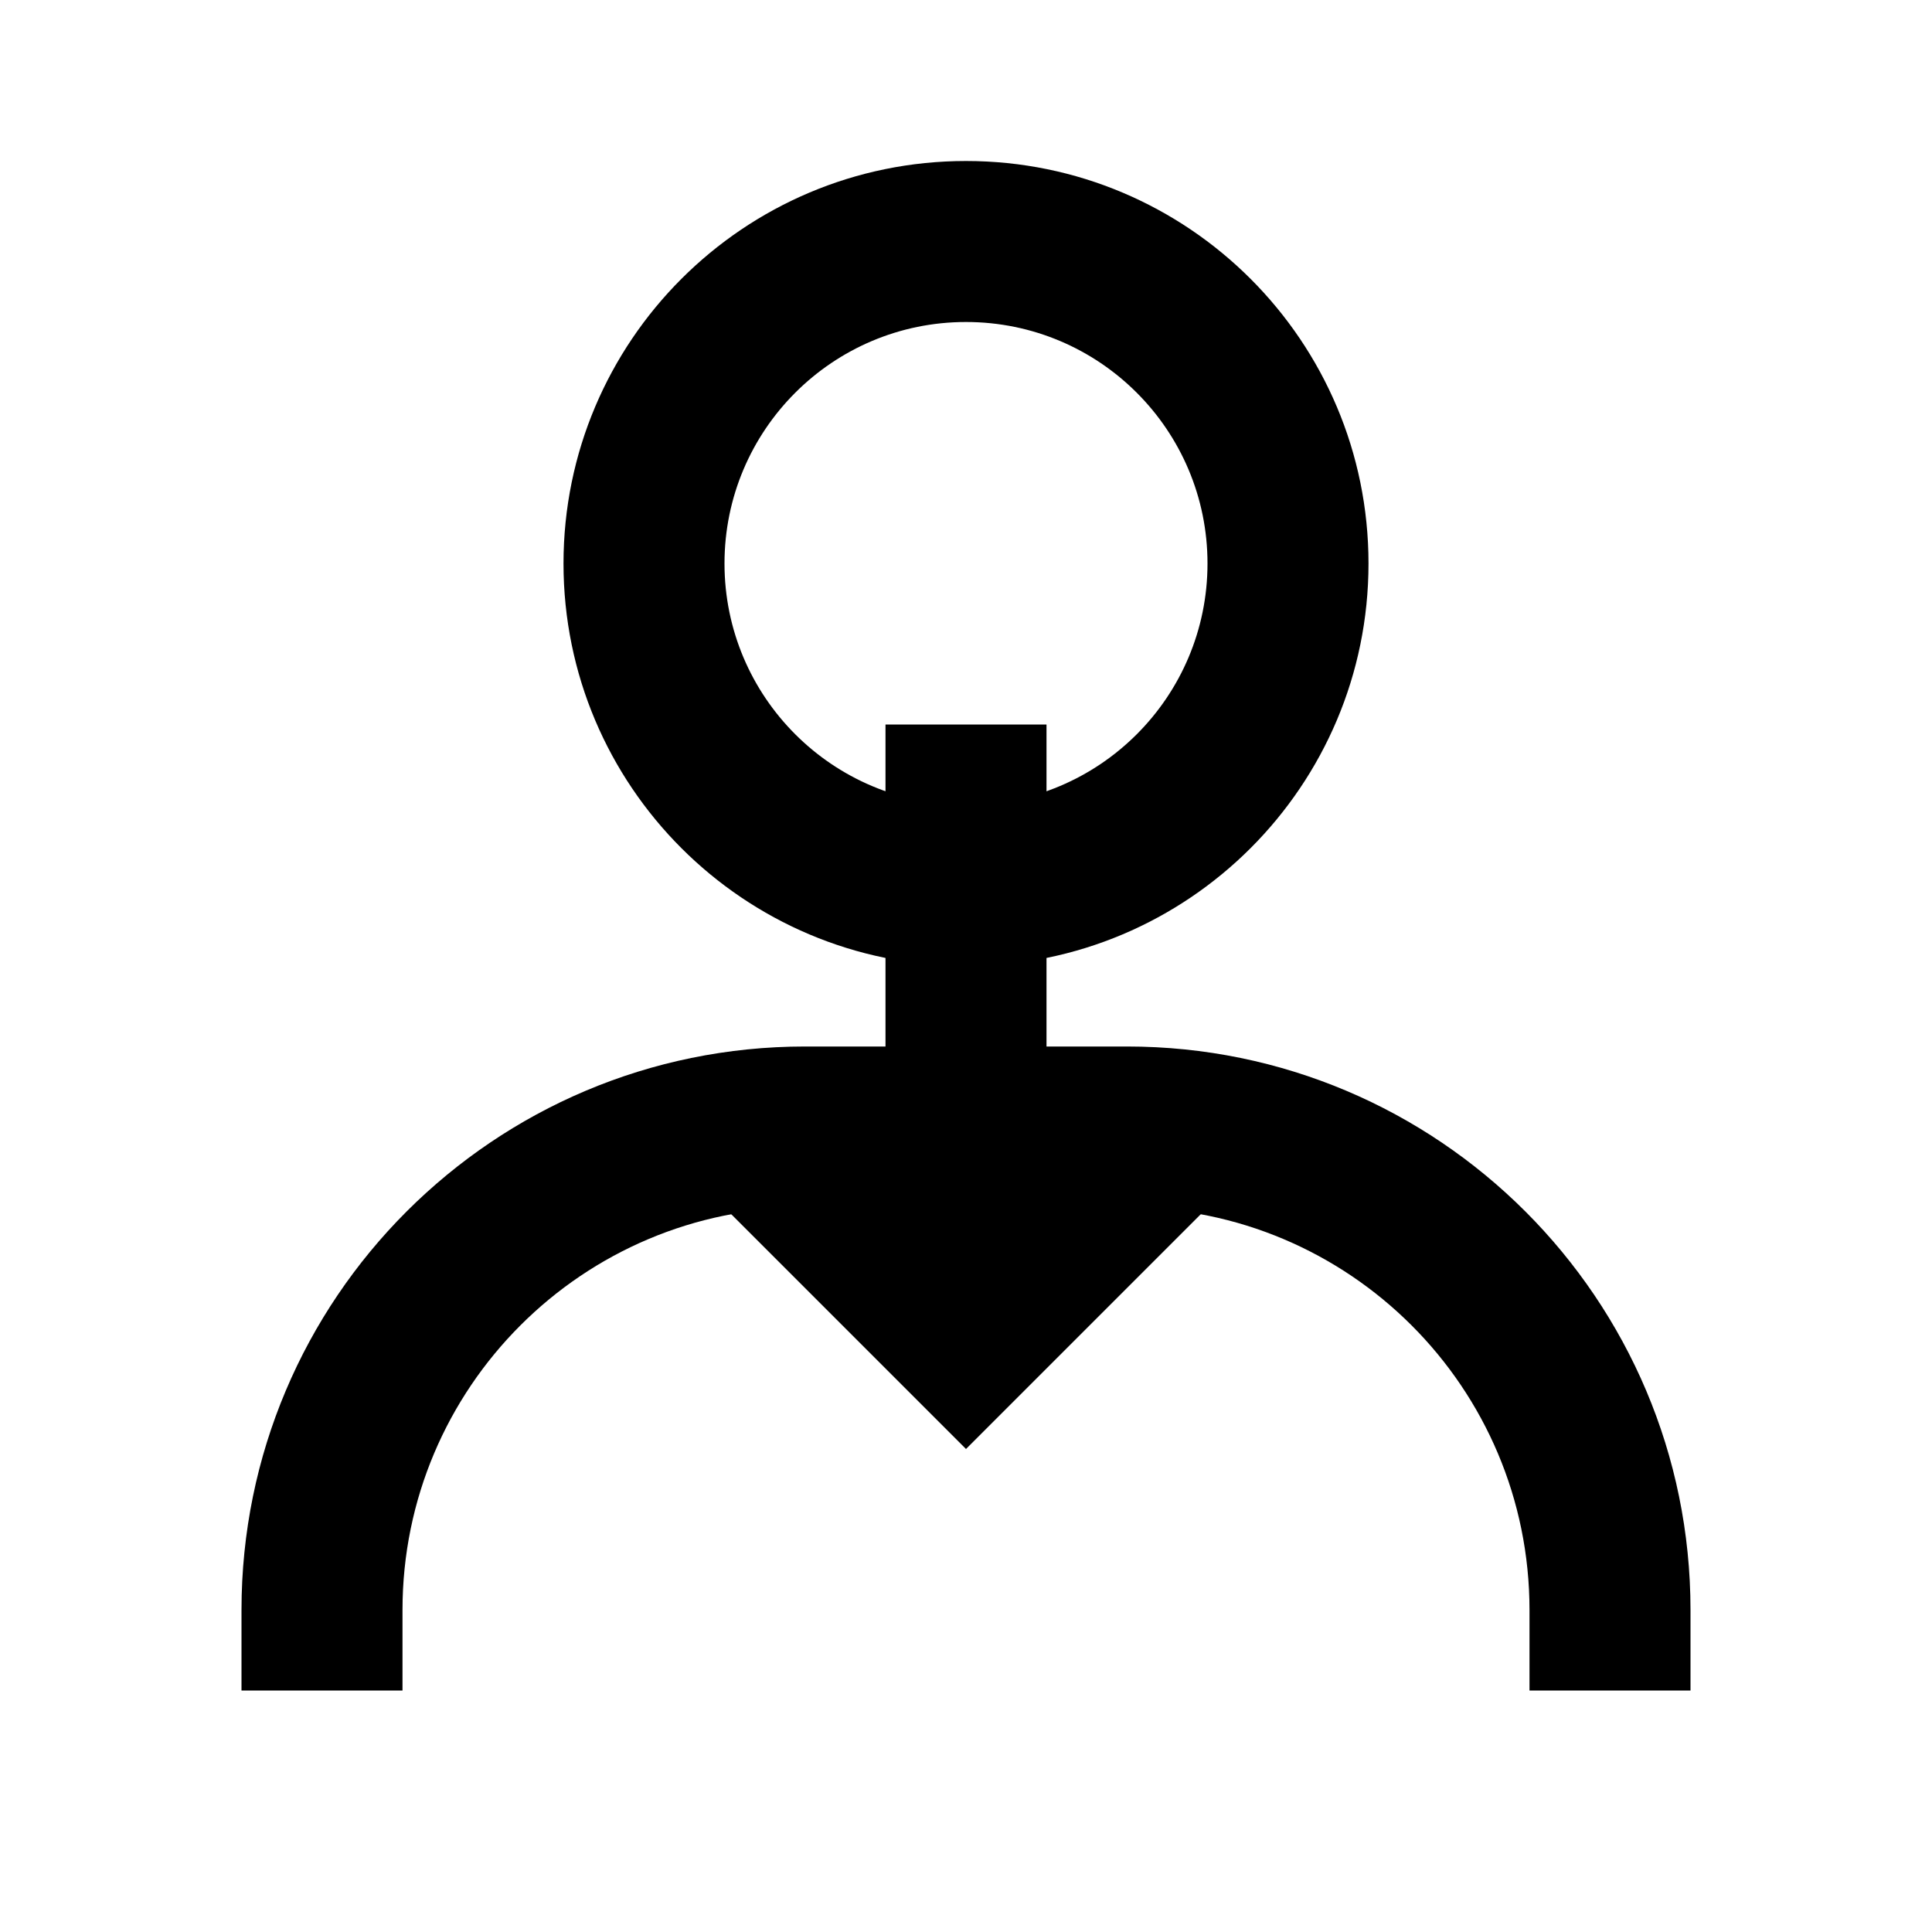
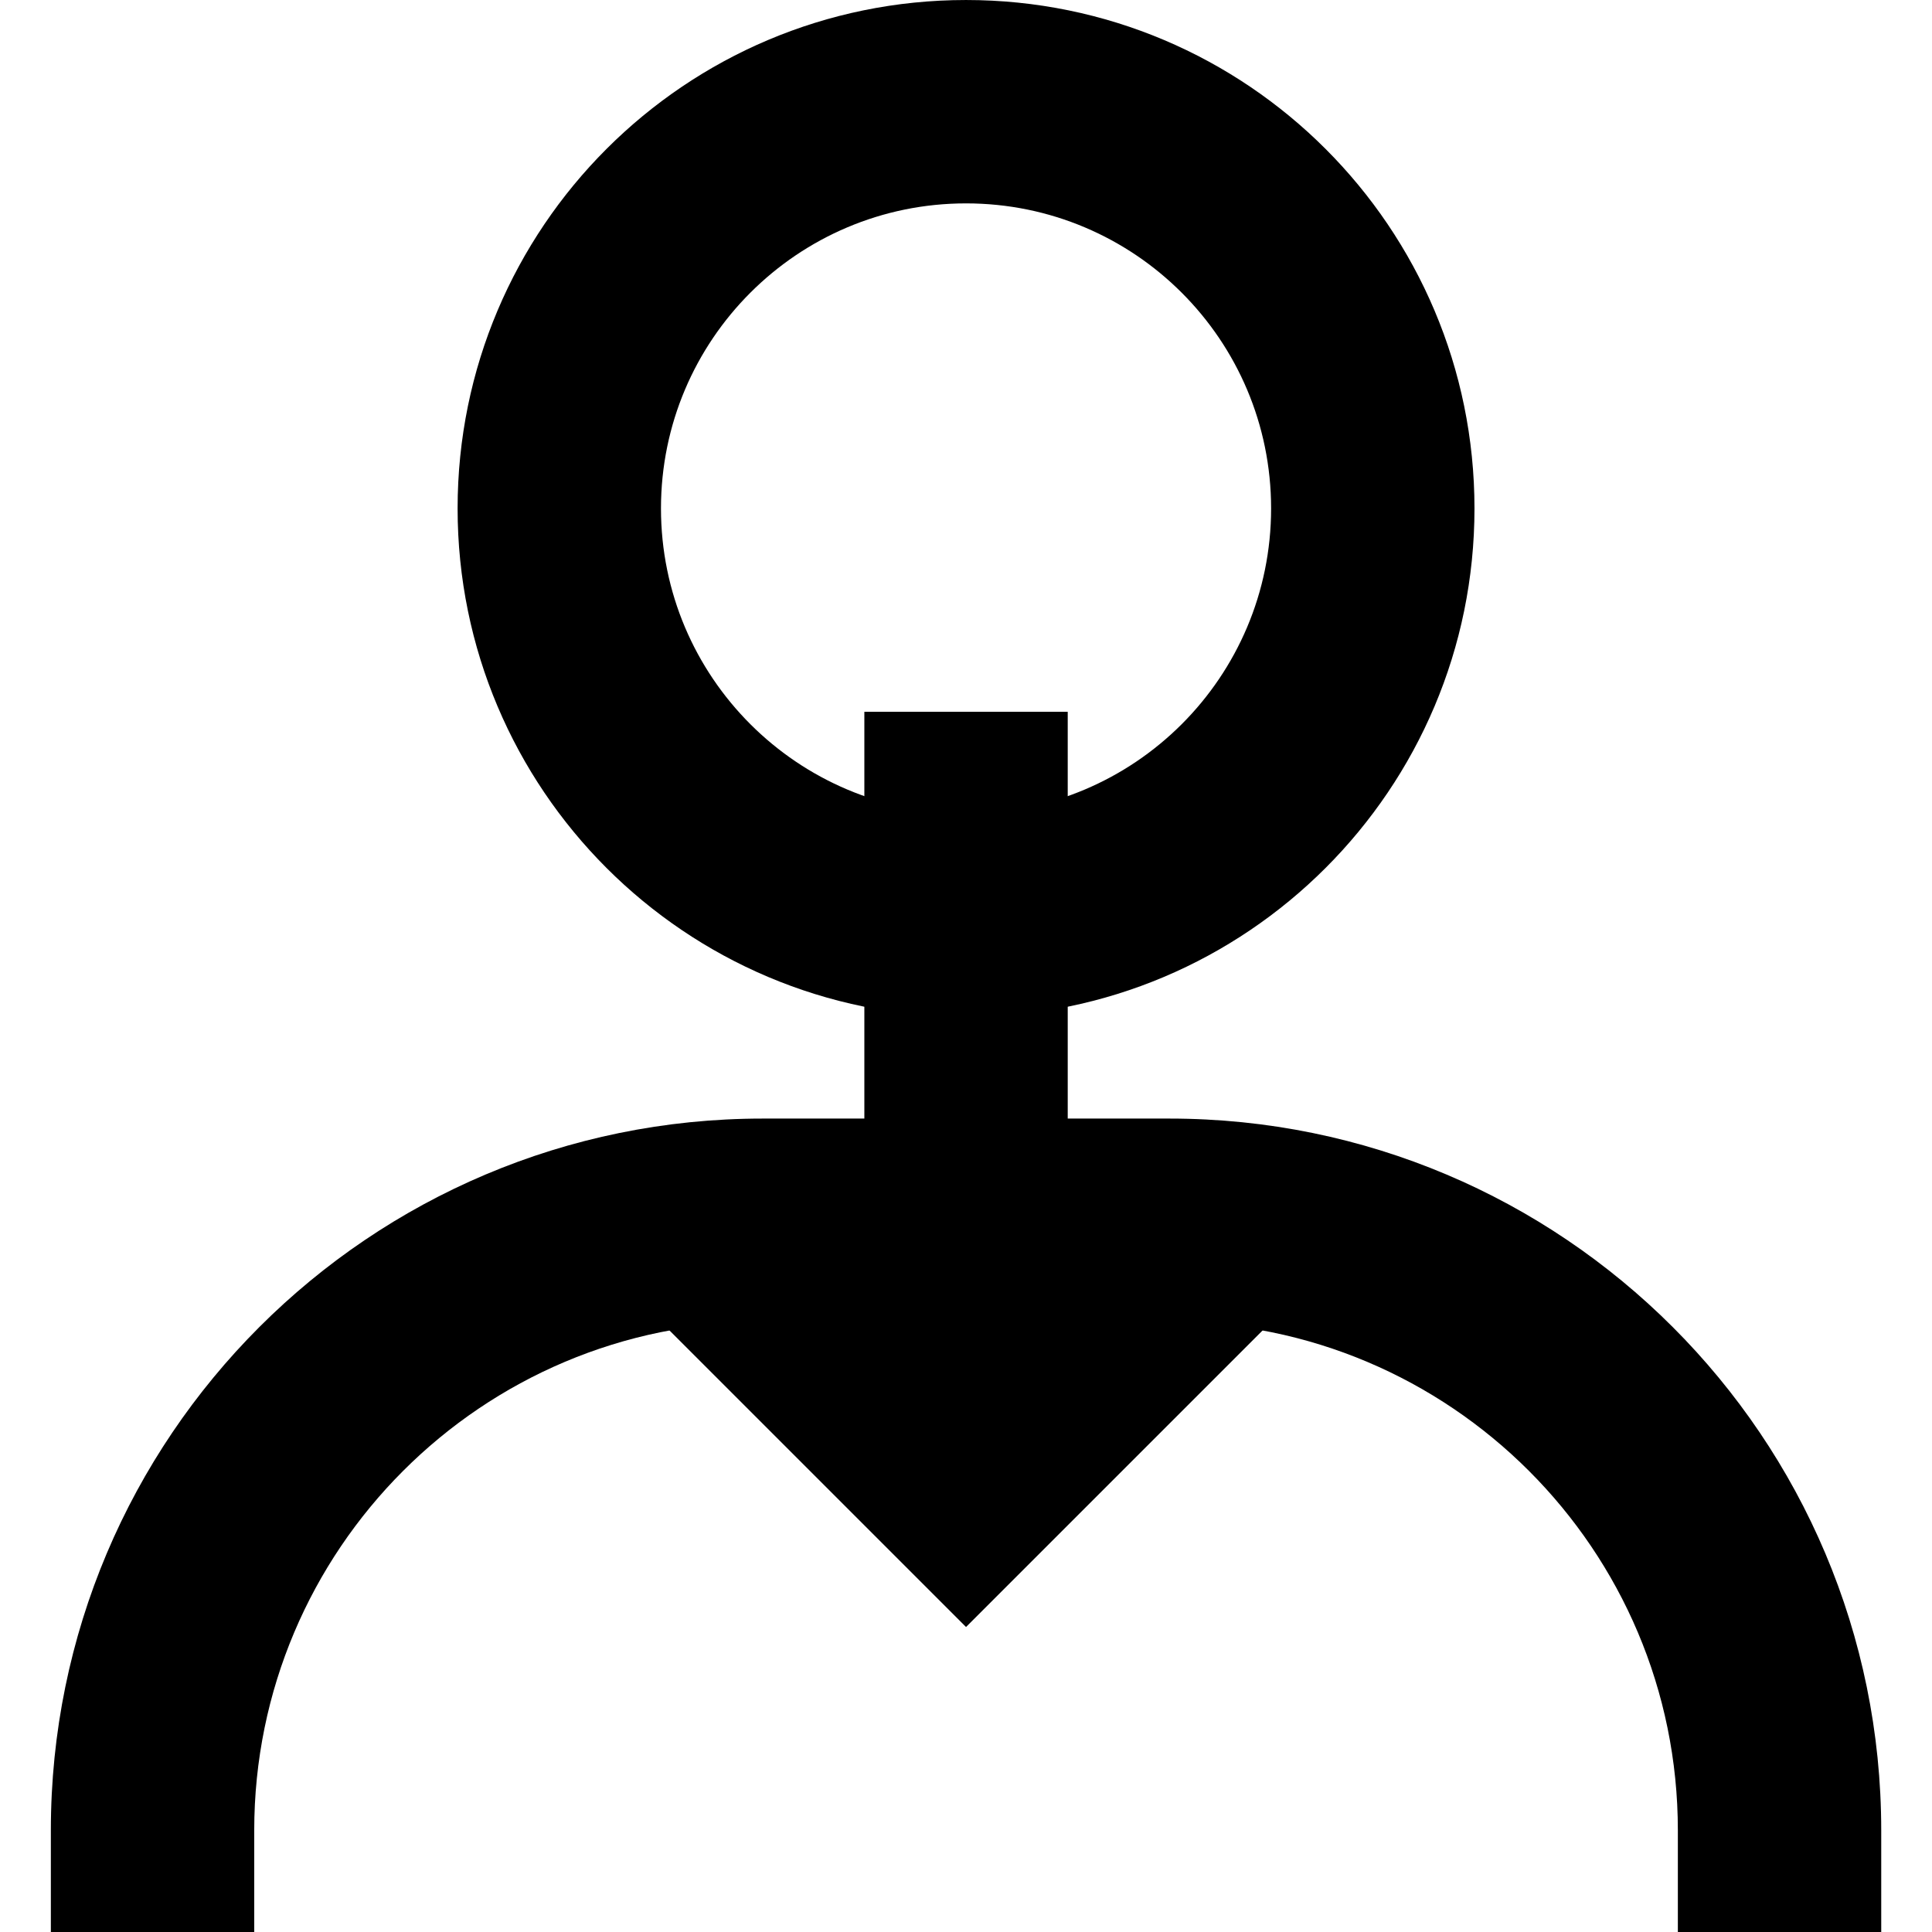
- <svg xmlns="http://www.w3.org/2000/svg" width="24" height="24" viewBox="0 0 24 24" fill="currentColor" id="skin-downloader">
-   <path d="M12 2a5 5 0 1 0 5 5 5 5 0 0 0-5-5zm0 8a3 3 0 1 1 3-3 3 3 0 0 1-3 3zm9 11v-1a7 7 0 0 0-7-7h-4a7 7 0 0 0-7 7v1h2v-1a5 5 0 0 1 5-5h4a5 5 0 0 1 5 5v1z" />
-   <path d="m12 18 4-4h-3V9h-2v5H8z" />
+ <svg xmlns="http://www.w3.org/2000/svg" id="skin-downloader" viewBox="0 0 24 24" fill="currentColor">
+   <g transform="translate(-3.1579, -2.5263) scale(1.2632)">
+     <path d="M12 2a5 5 0 1 0 5 5 5 5 0 0 0-5-5zm0 8a3 3 0 1 1 3-3 3 3 0 0 1-3 3zm9 11v-1a7 7 0 0 0-7-7h-4a7 7 0 0 0-7 7v1h2v-1a5 5 0 0 1 5-5h4a5 5 0 0 1 5 5v1z" />
+     <path d="m12 18 4-4h-3V9h-2v5H8z" />
+   </g>
</svg>
